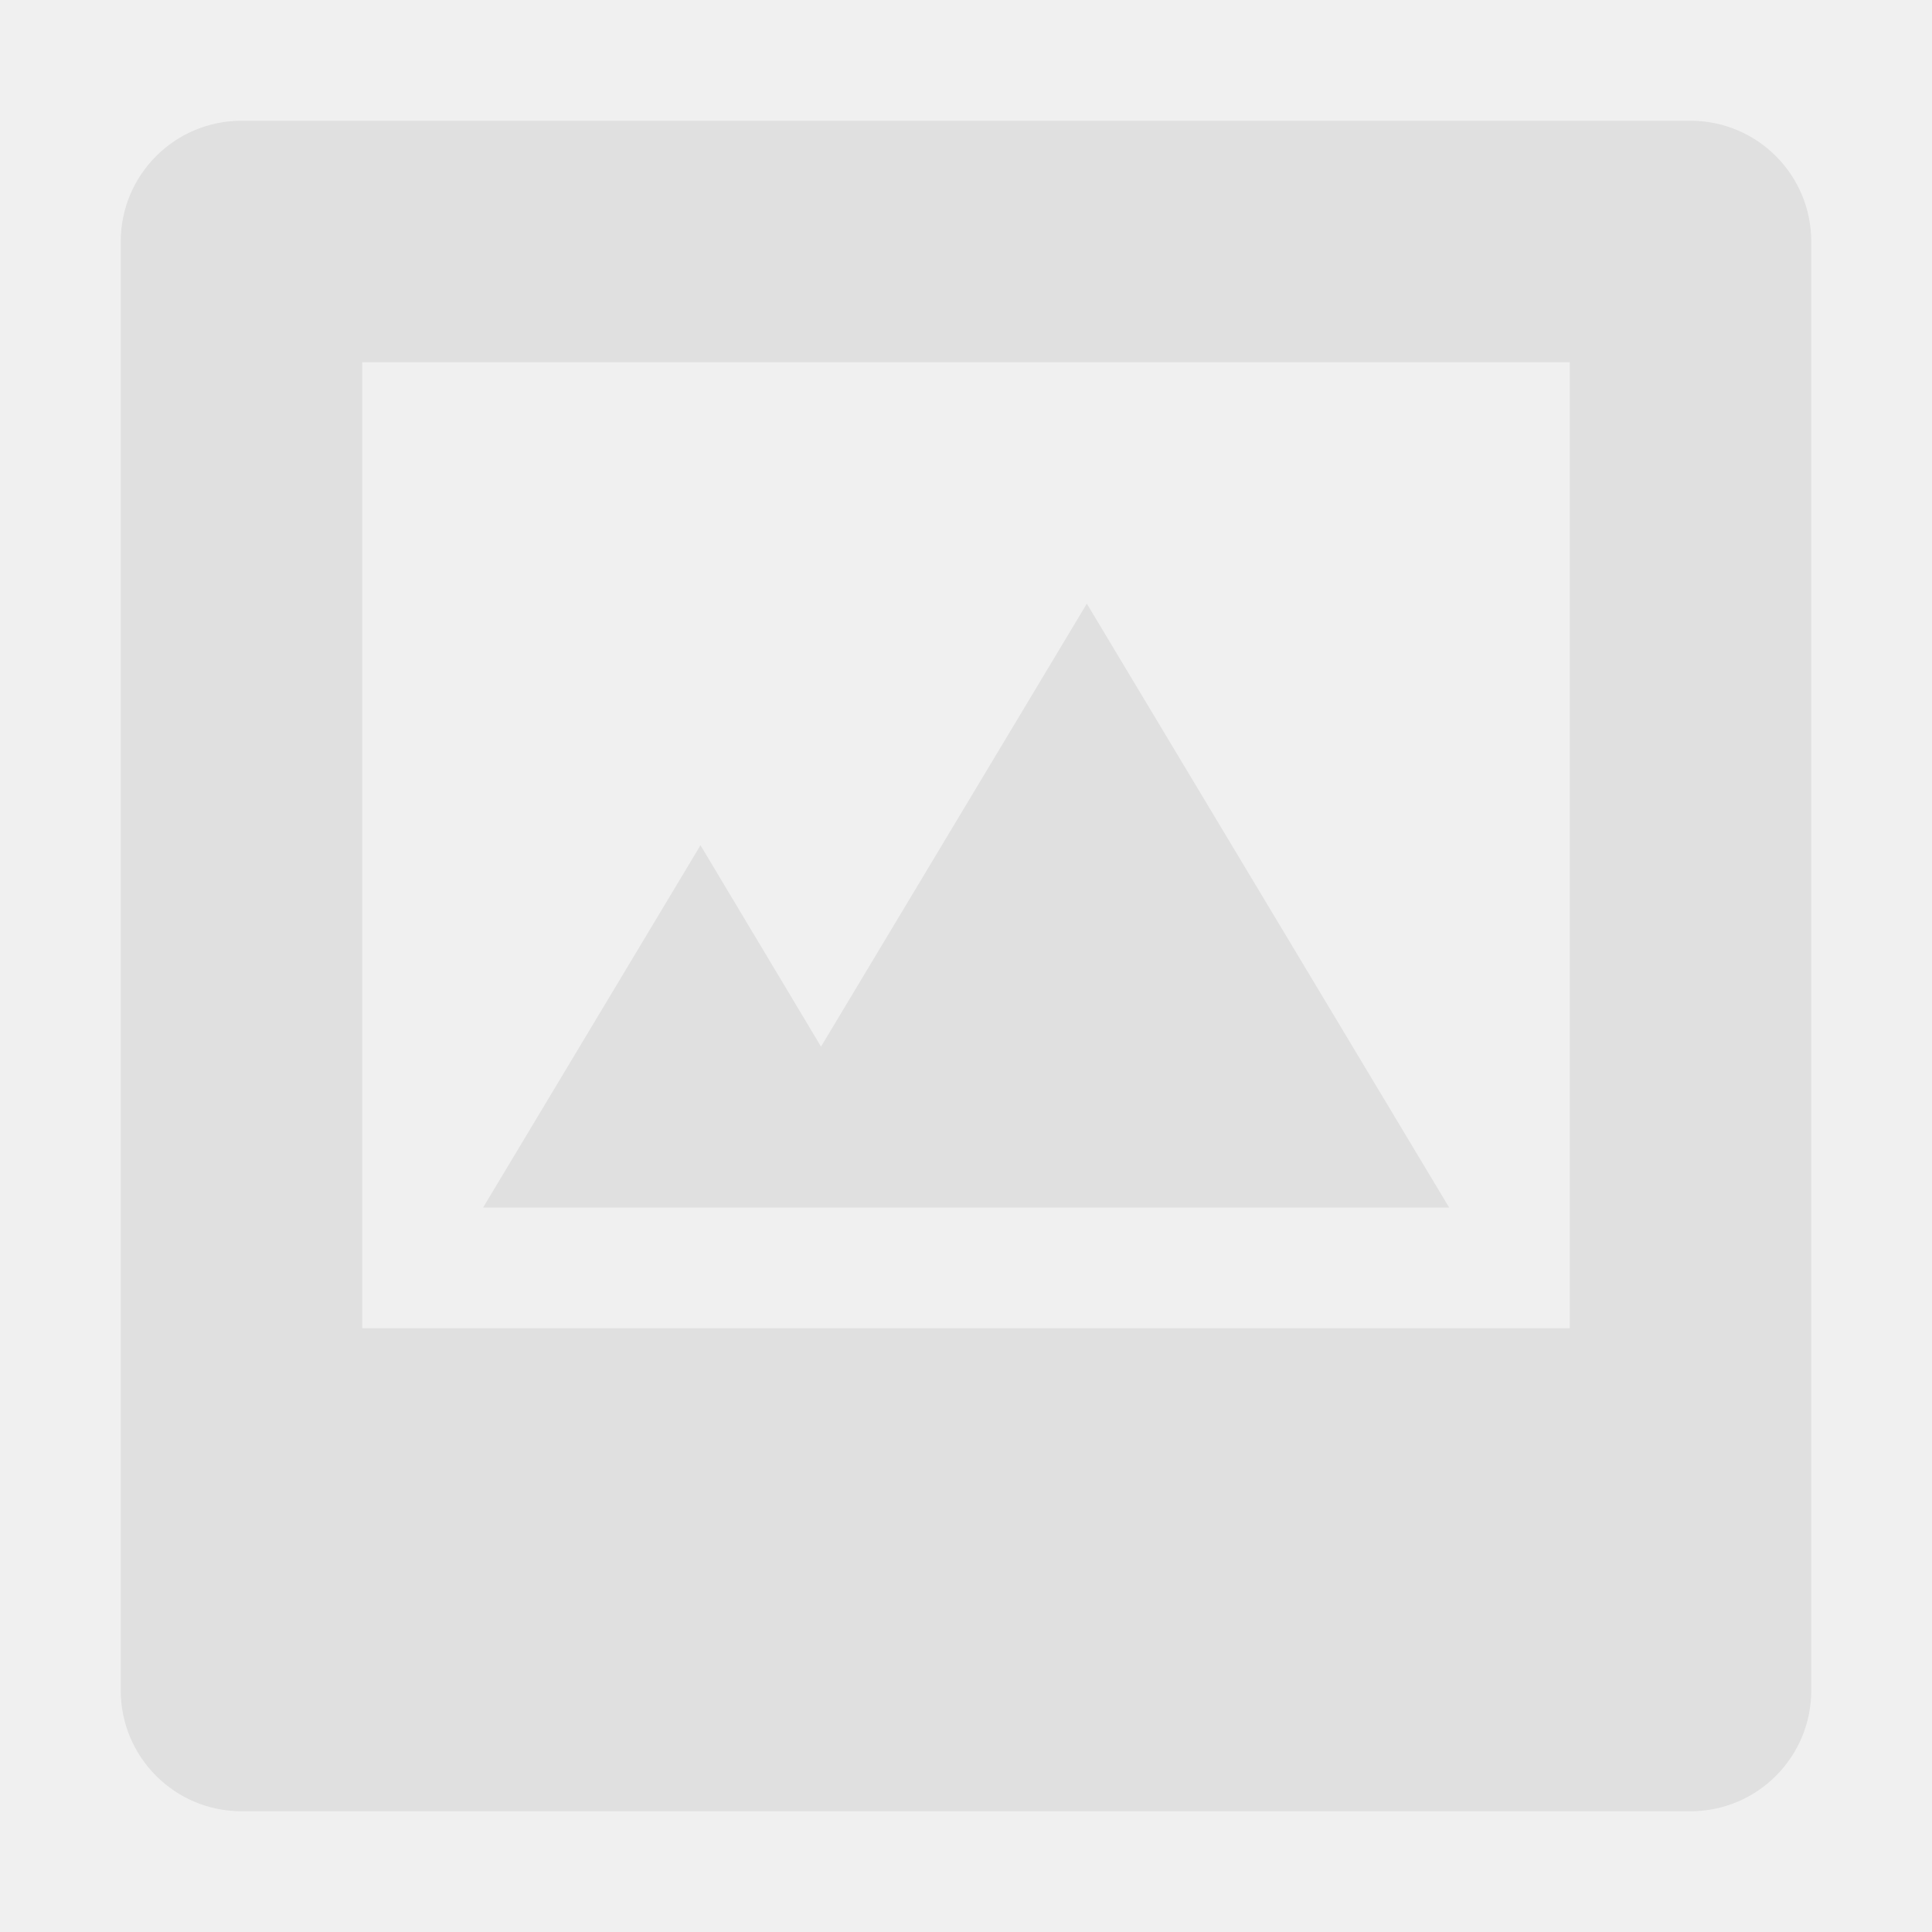
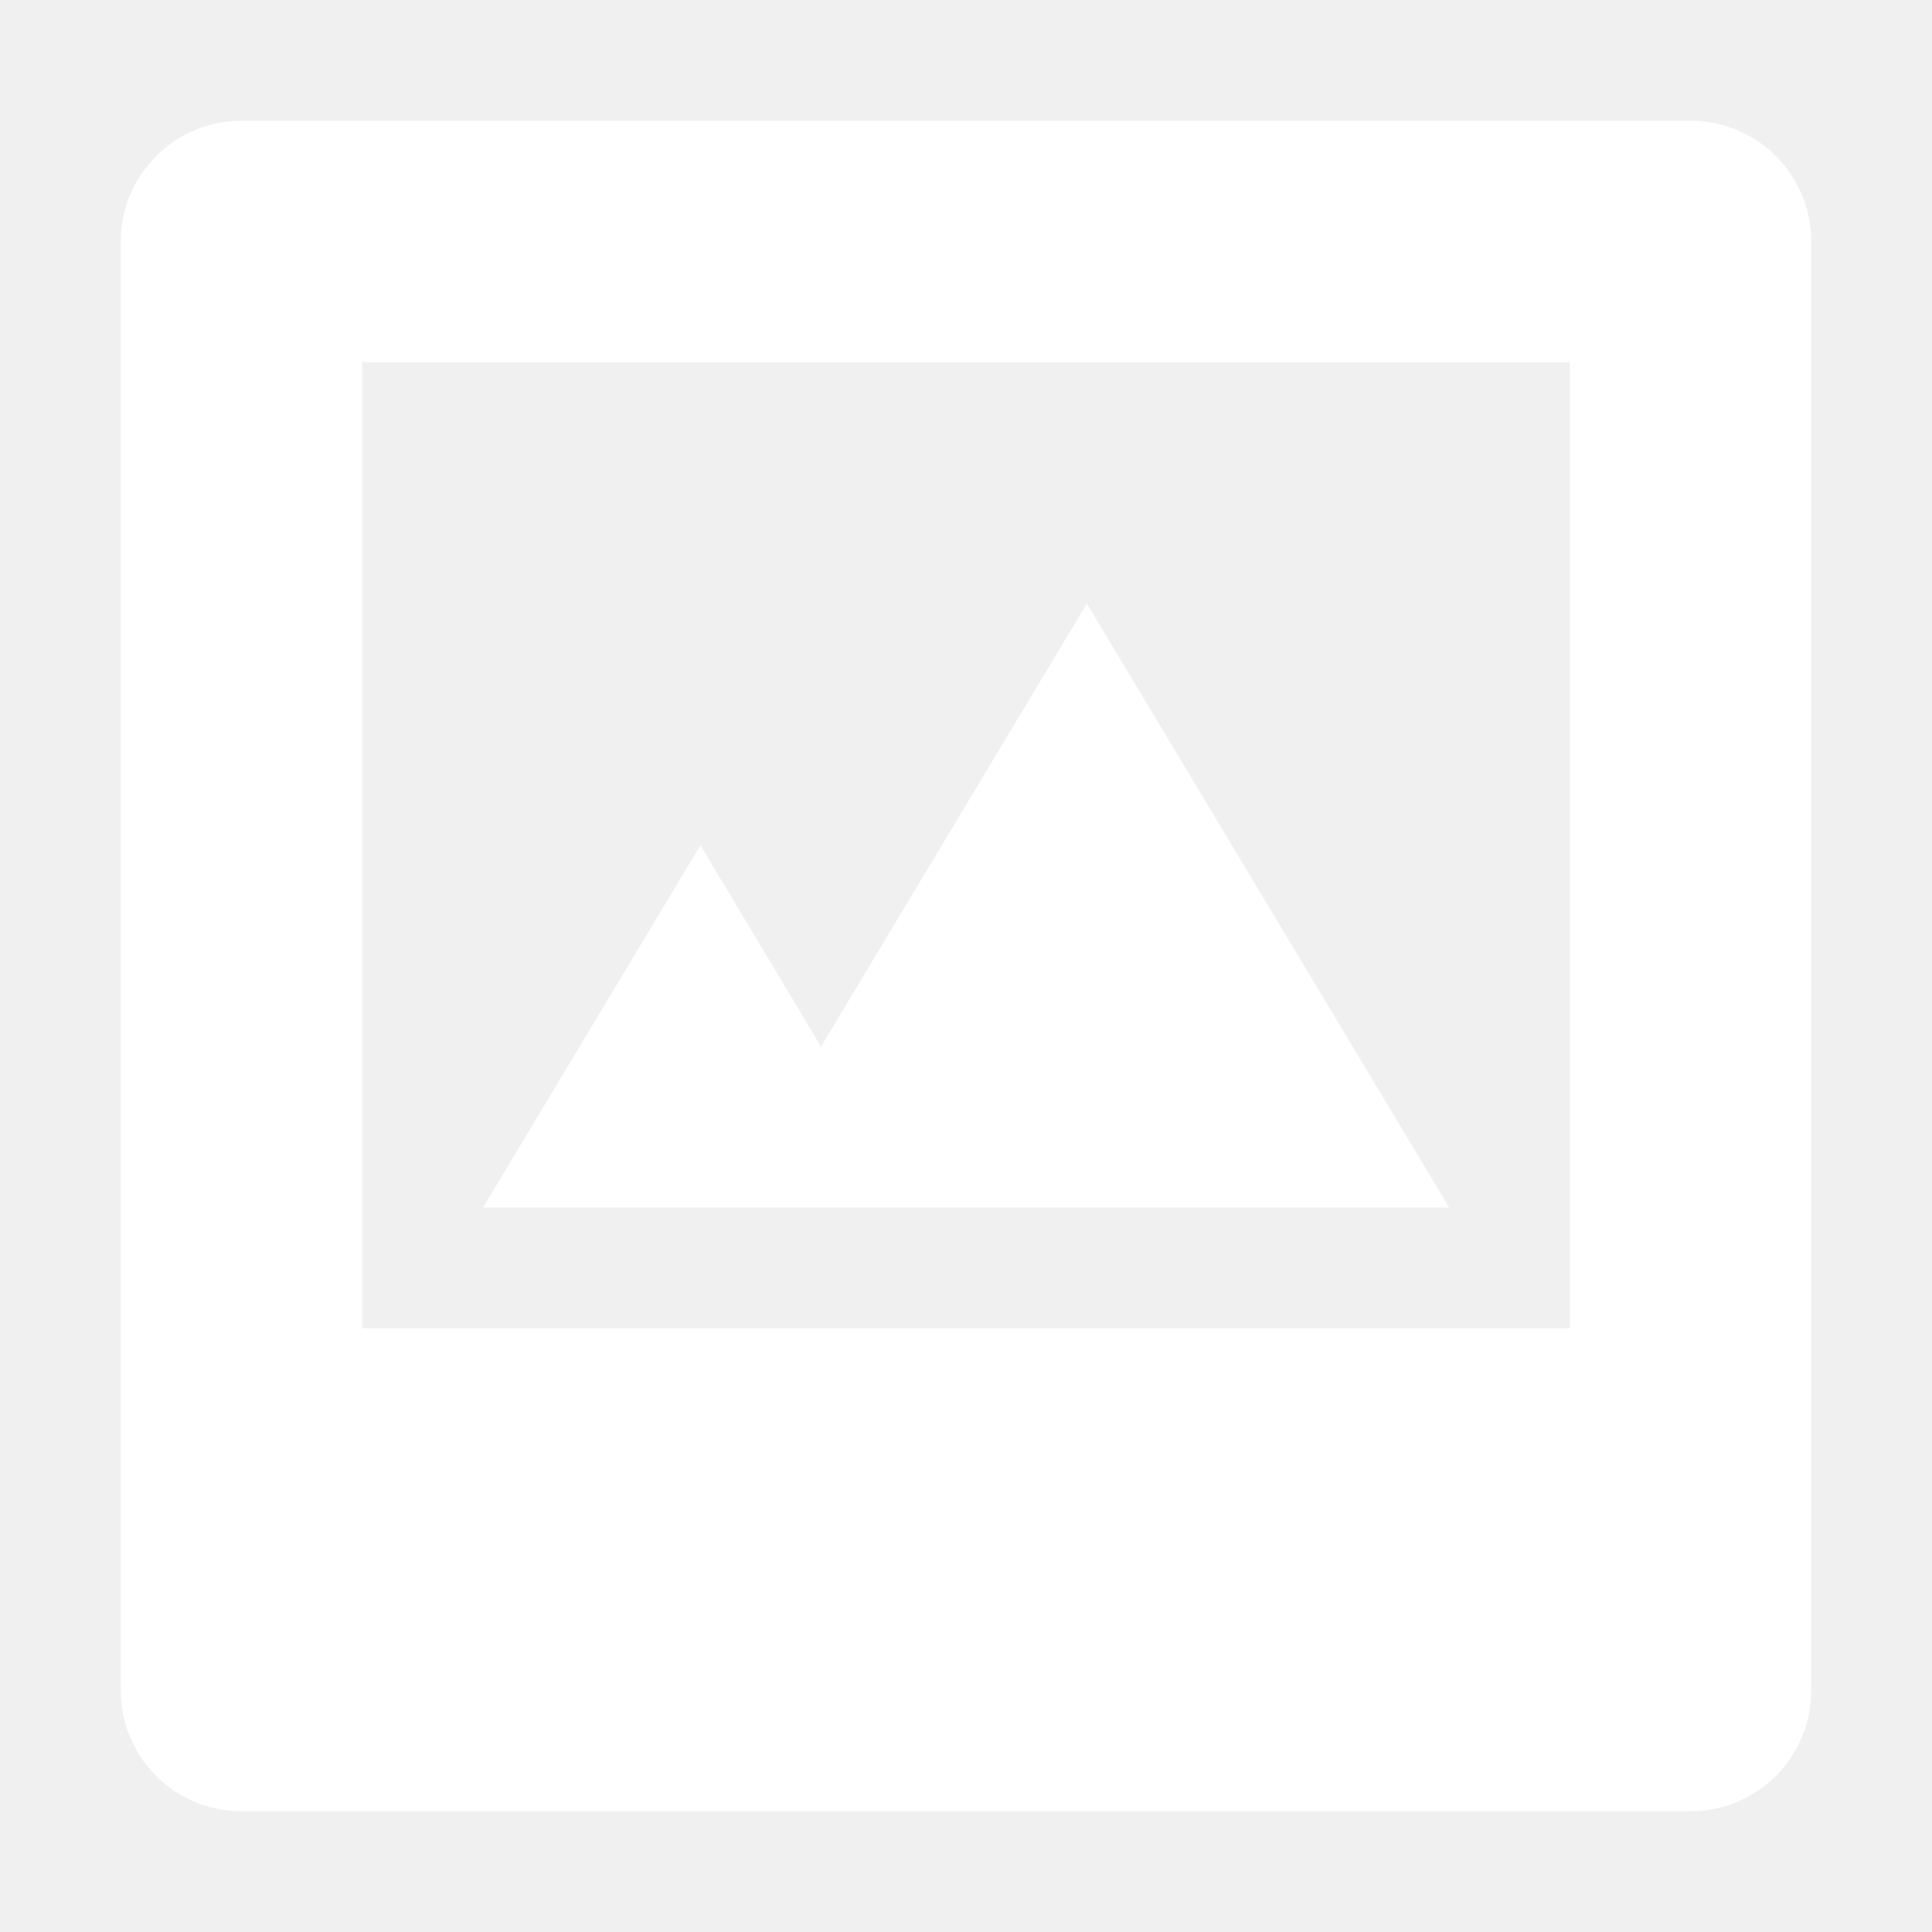
<svg xmlns="http://www.w3.org/2000/svg" width="16" height="16">
-   <path fill="#e0e0e0" d="m2 1a1 1 0 0 0 -1 1v12a1 1 0 0 0 1 1h12a1 1 0 0 0 1-1v-12a1 1 0 0 0 -1-1zm1 2h10v8h-10zm6 2-1.5 2.5-.701 1.168-.1-.168-.898-1.5-.9 1.5-.9 1.5h1.801.199 1.6 1.4 3l-1.5-2.5-1.5-2.5z" />
+   <path fill="#ffffff" d="m2 1a1 1 0 0 0 -1 1v12a1 1 0 0 0 1 1h12a1 1 0 0 0 1-1v-12a1 1 0 0 0 -1-1zm1 2h10v8h-10zm6 2-1.5 2.5-.701 1.168-.1-.168-.898-1.5-.9 1.5-.9 1.5h1.801.199 1.6 1.4 3l-1.5-2.5-1.5-2.5z" />
</svg>
